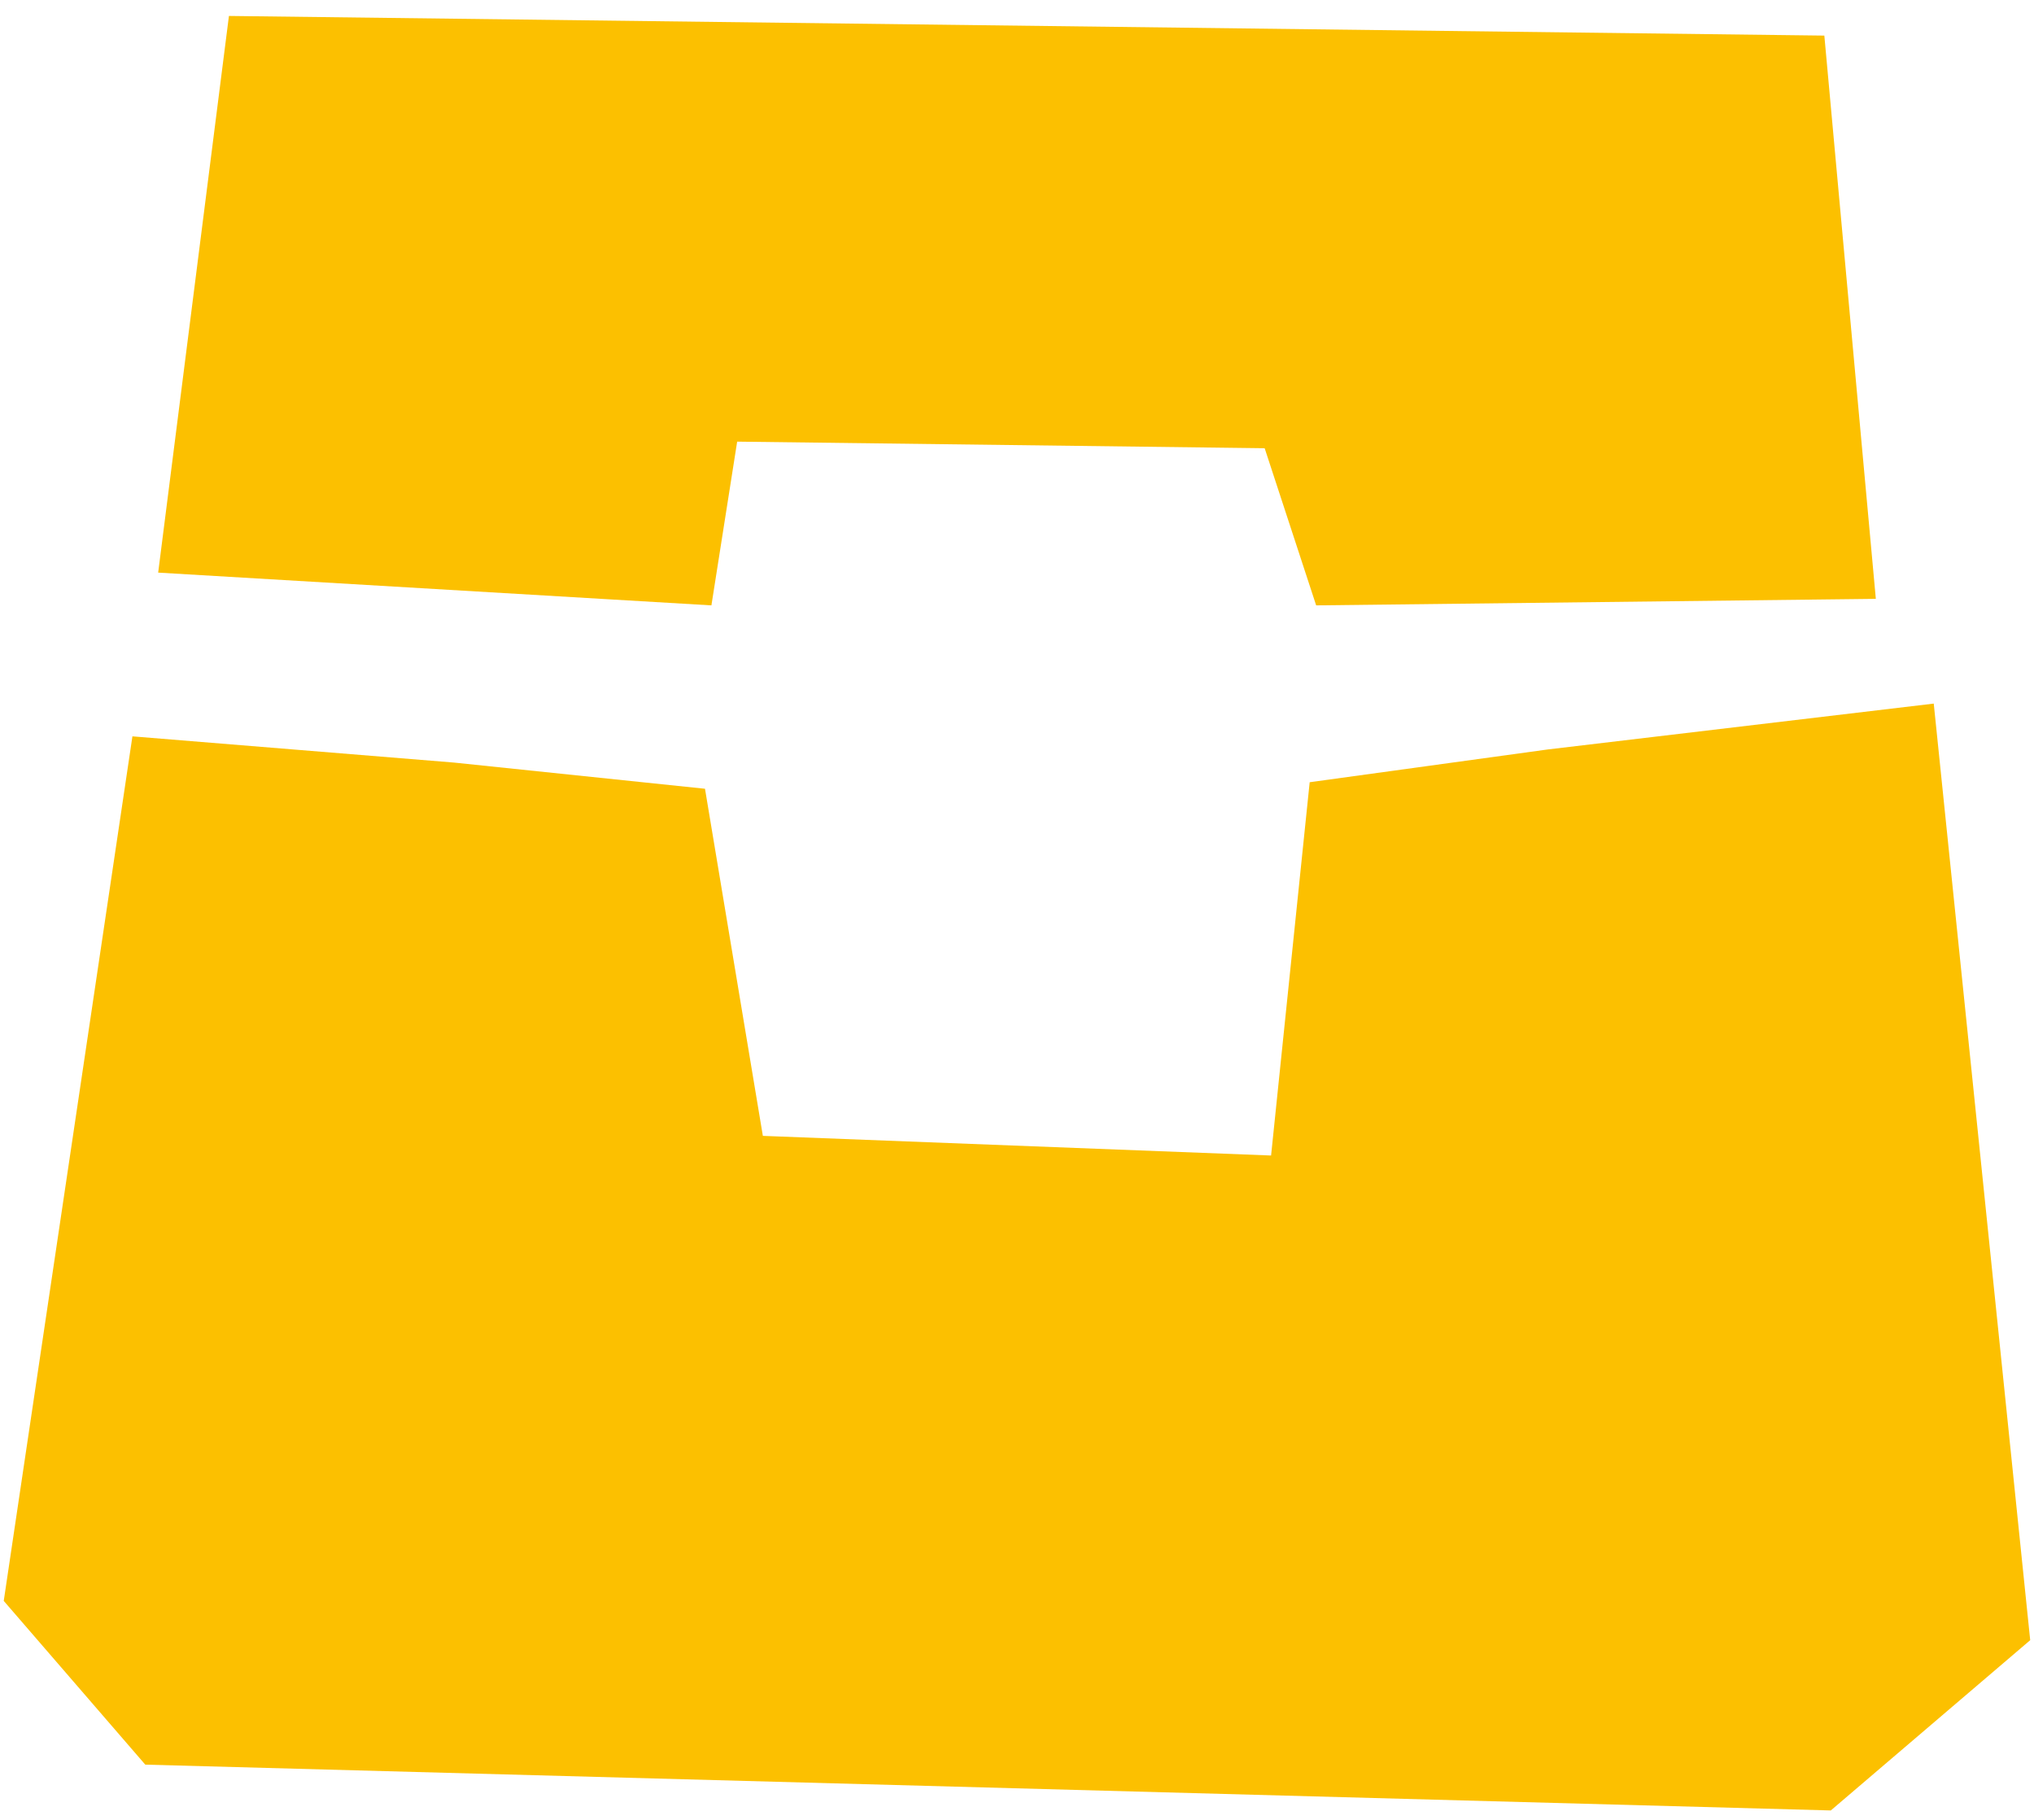
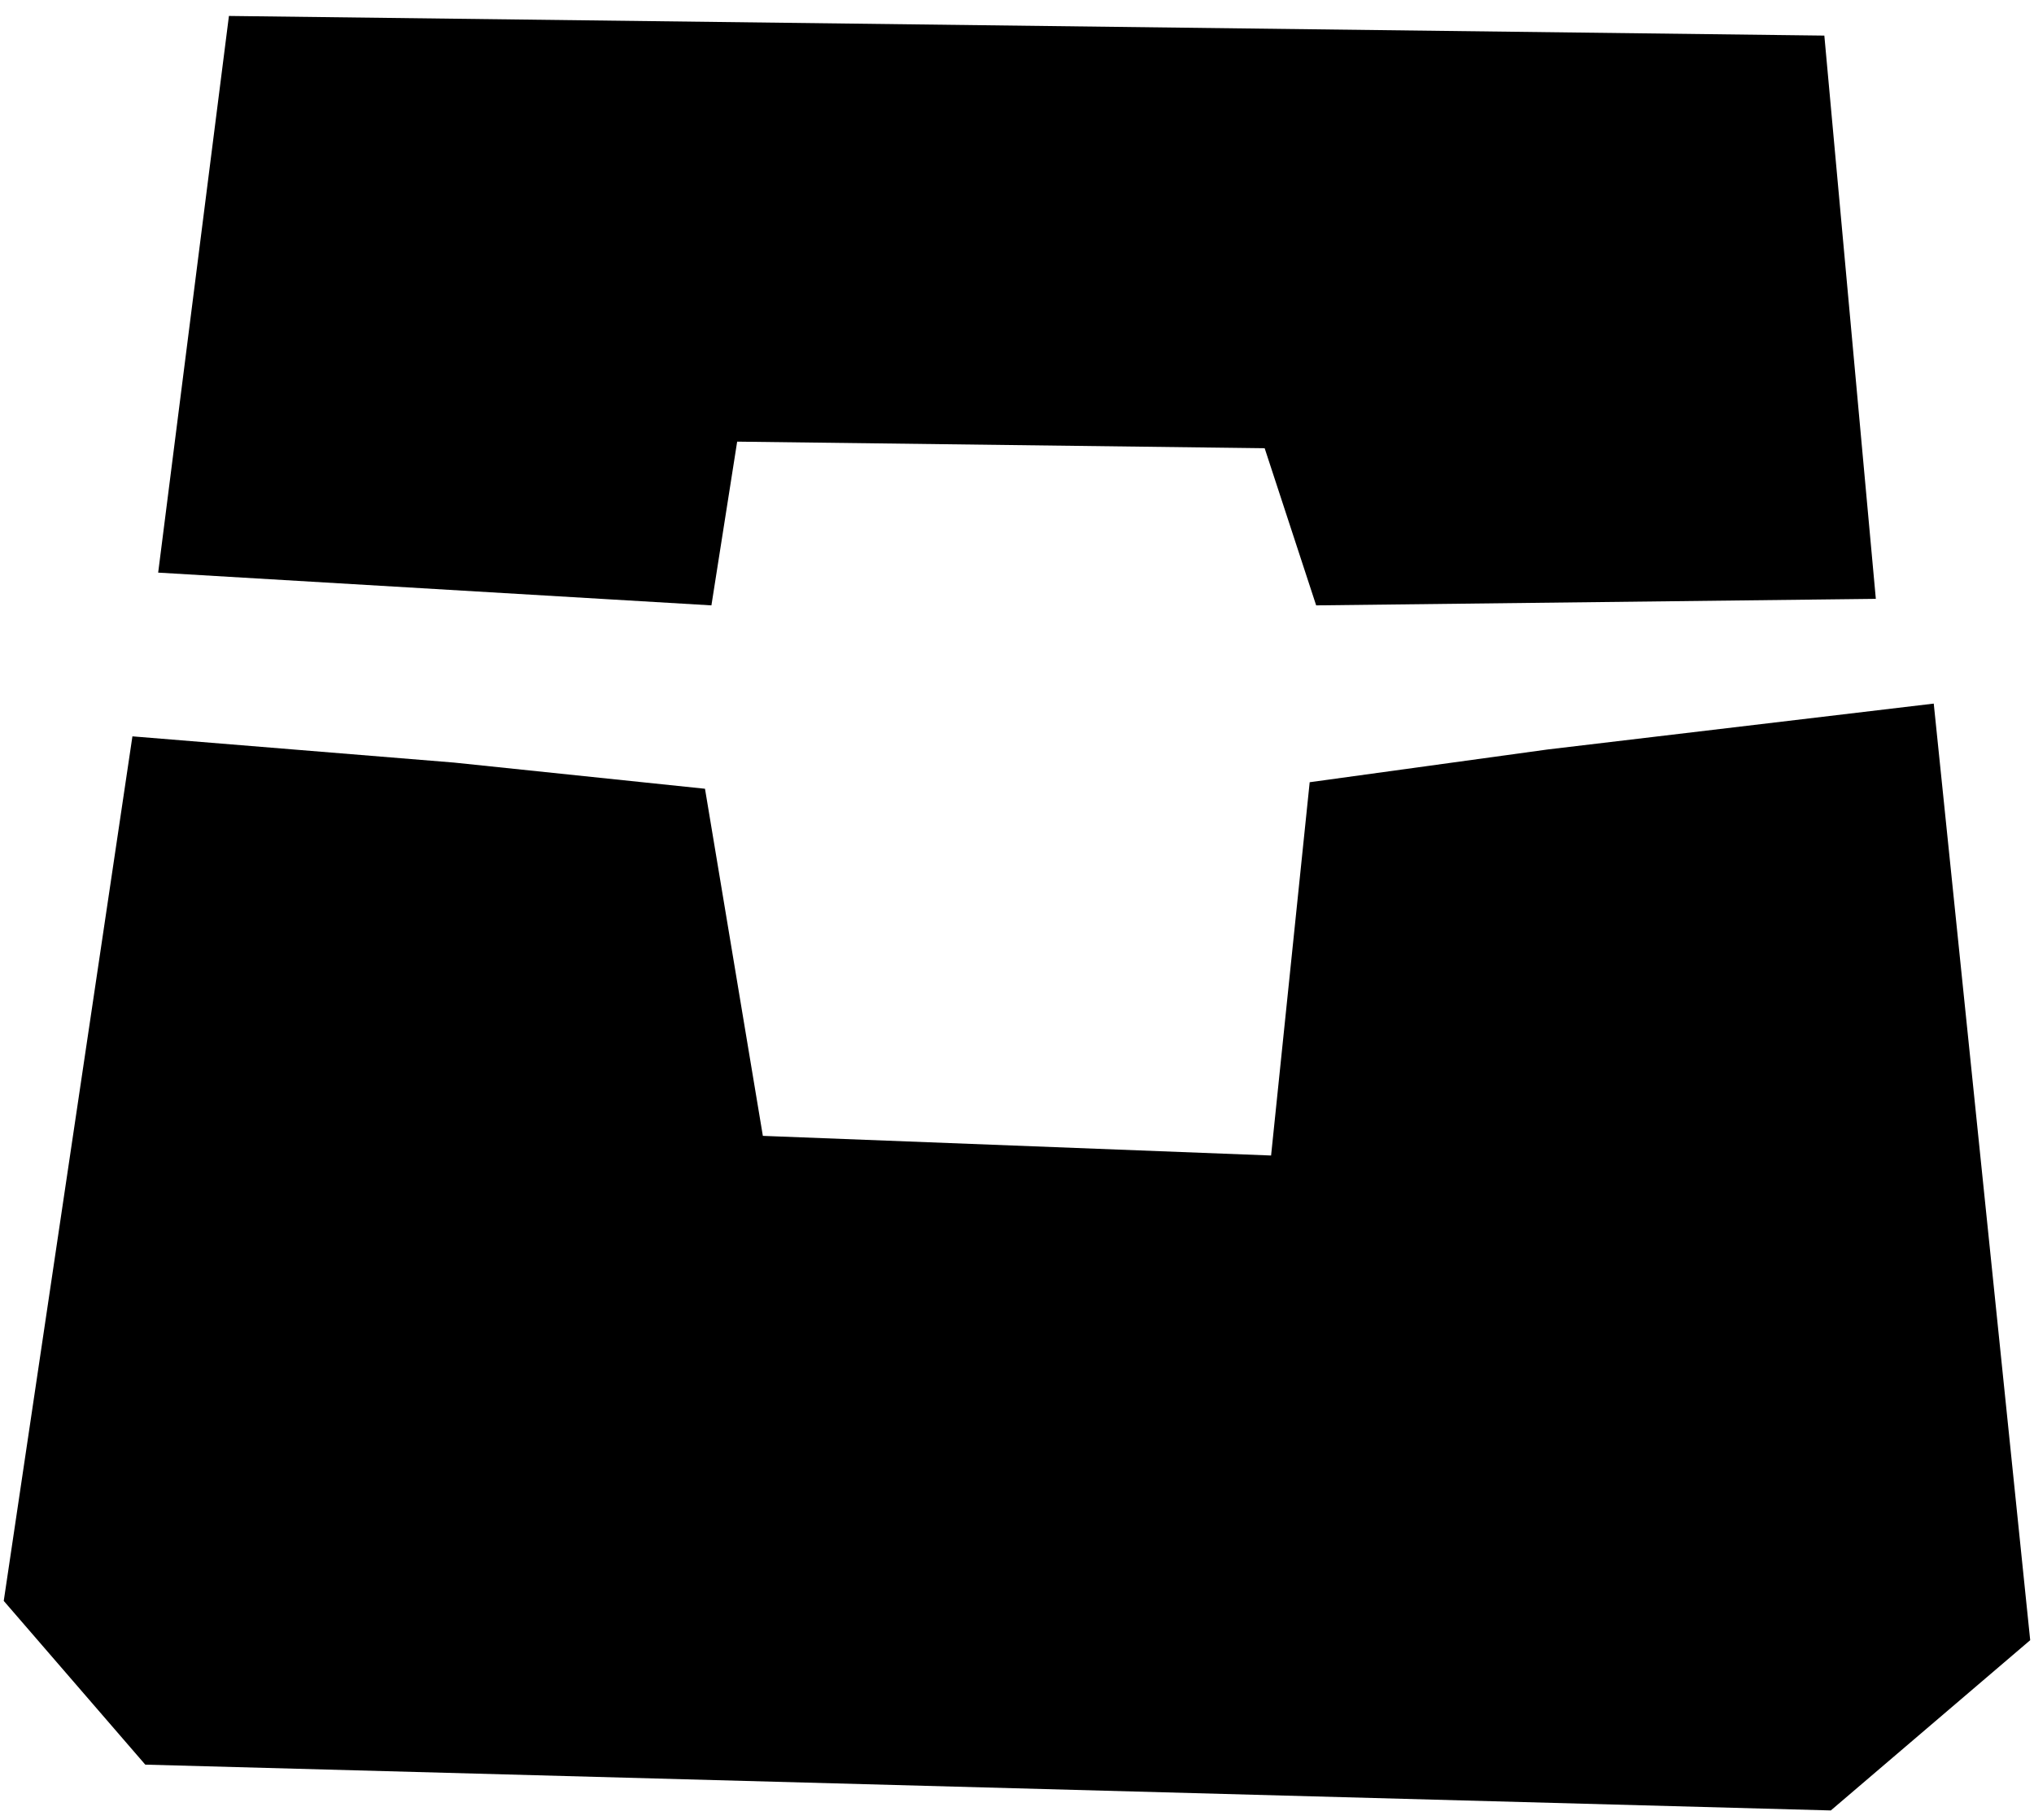
<svg xmlns="http://www.w3.org/2000/svg" width="38" height="34" viewBox="0 0 38 34" fill="none">
-   <path fill-rule="evenodd" clip-rule="evenodd" d="M34.204 33.824L2.714 32.968L0.07 29.909L2.474 13.757L8.483 14.247L13.171 14.736L14.252 21.221L23.747 21.588L24.468 14.614L28.915 14.002L36.127 13.145L37.929 30.643L34.204 33.824ZM23.627 8.374L13.772 8.251L13.291 11.31L2.955 10.698L4.277 0.298L34.083 0.665L35.045 11.188L24.589 11.31L23.627 8.374Z" fill="#FCC000" />
+   <path fill-rule="evenodd" clip-rule="evenodd" d="M34.204 33.824L2.714 32.968L0.07 29.909L2.474 13.757L8.483 14.247L13.171 14.736L14.252 21.221L23.747 21.588L24.468 14.614L28.915 14.002L36.127 13.145L37.929 30.643L34.204 33.824ZM23.627 8.374L13.772 8.251L13.291 11.31L2.955 10.698L4.277 0.298L34.083 0.665L35.045 11.188L24.589 11.31L23.627 8.374Z" fill="#000000" />
</svg>
